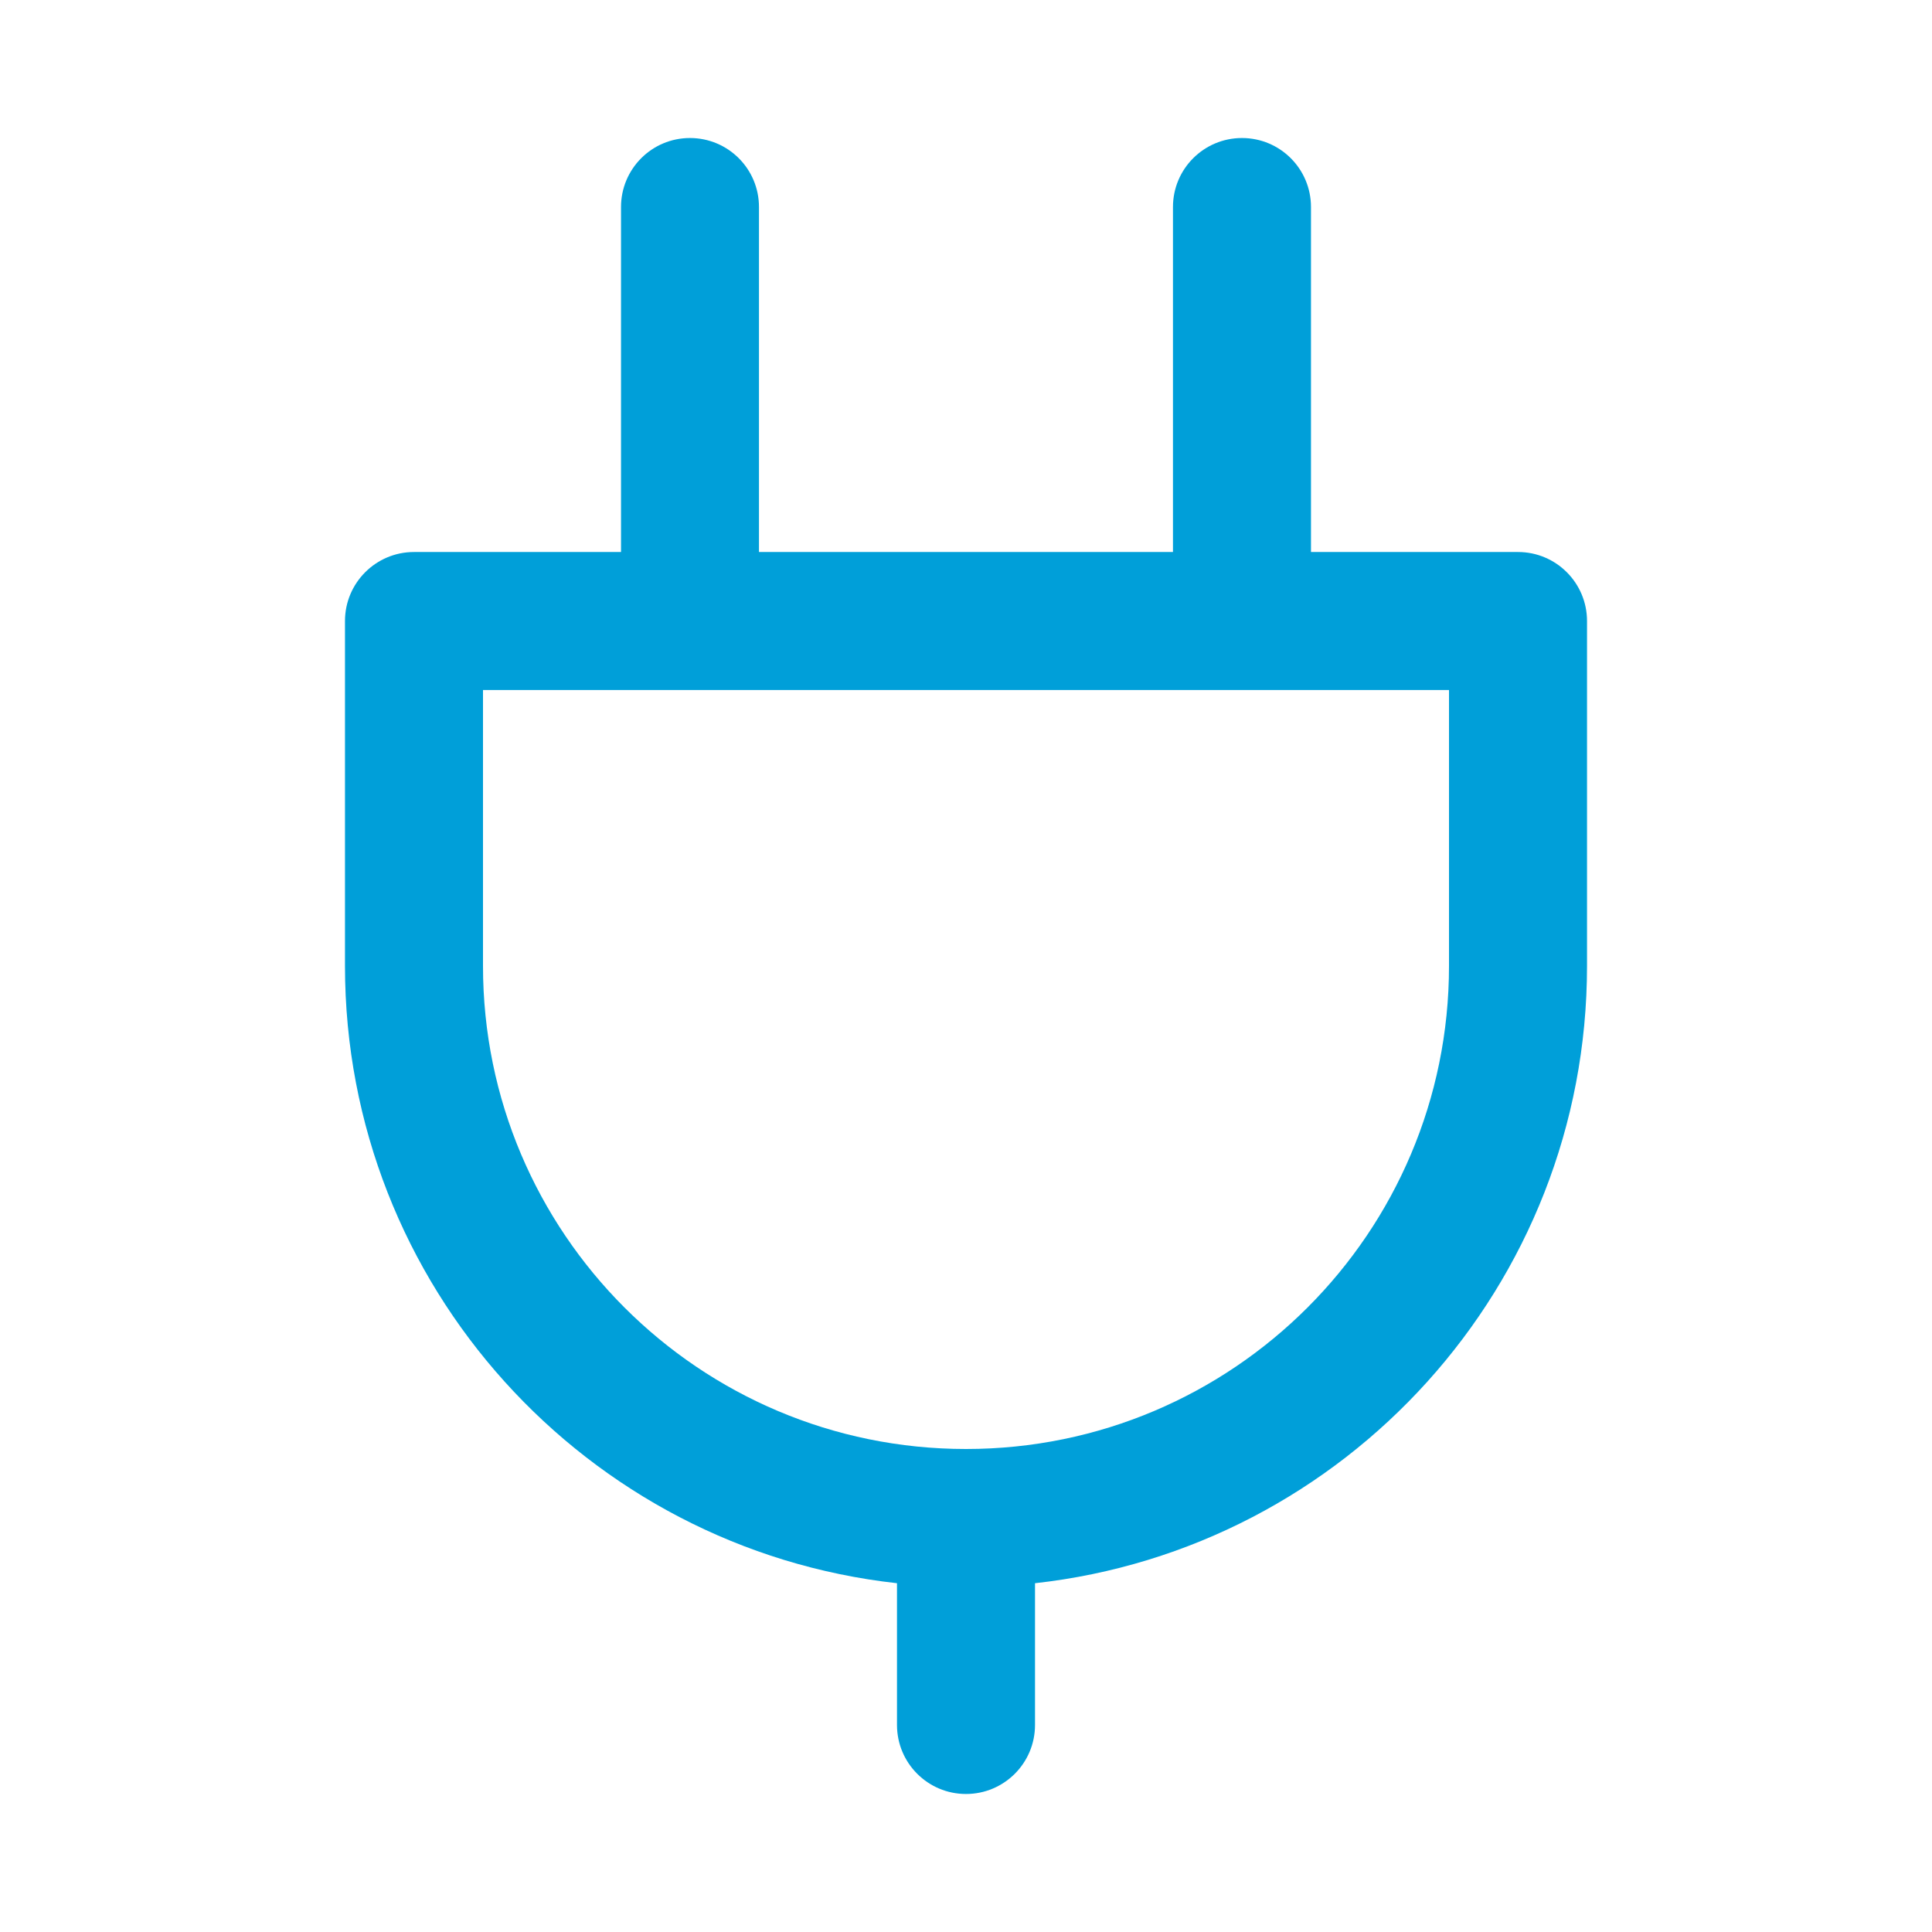
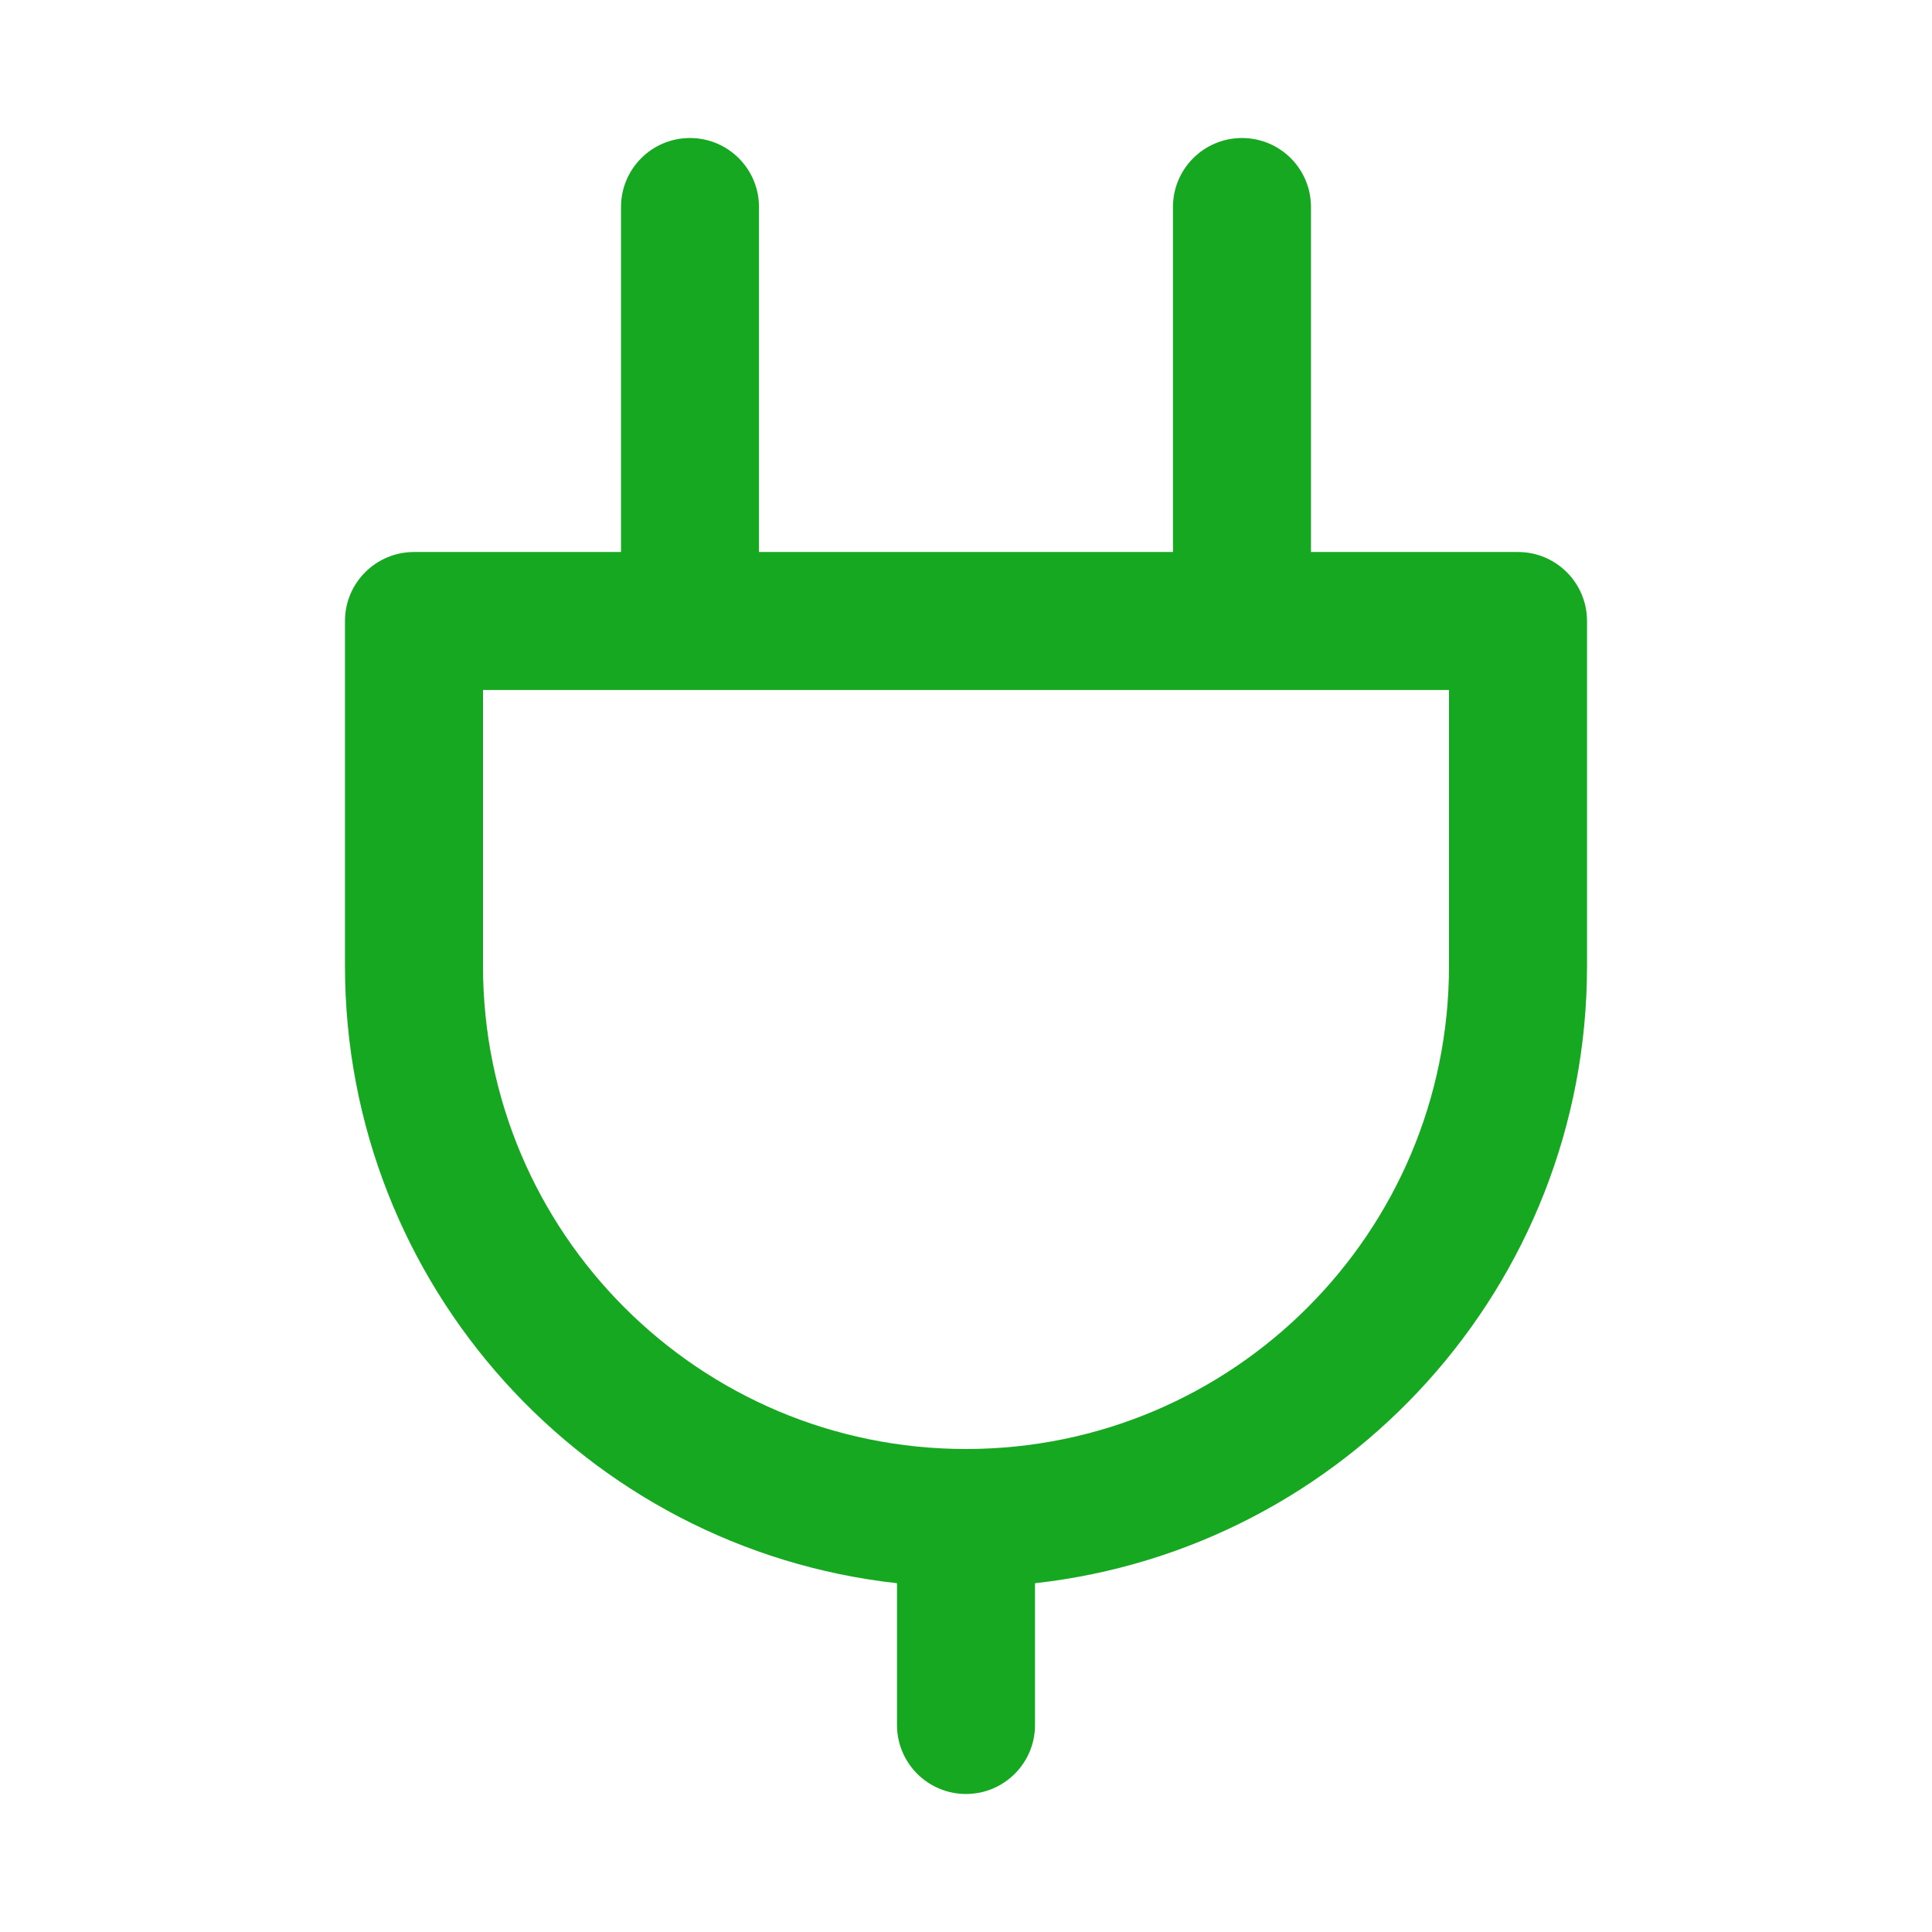
<svg xmlns="http://www.w3.org/2000/svg" width="32" height="32" viewBox="0 0 32 32" fill="none">
-   <path fill-rule="evenodd" clip-rule="evenodd" d="M12.571 3.429C12.571 2.797 12.06 2.286 11.428 2.286C10.797 2.286 10.286 2.797 10.286 3.429V9.143H6.857C6.226 9.143 5.714 9.655 5.714 10.286V16C5.714 21.294 9.715 25.654 14.857 26.223V28.571C14.857 29.203 15.369 29.714 16 29.714C16.631 29.714 17.143 29.203 17.143 28.571V26.223C22.285 25.654 26.286 21.294 26.286 16V10.286C26.286 9.655 25.774 9.143 25.143 9.143H21.714V3.429C21.714 2.797 21.203 2.286 20.571 2.286C19.94 2.286 19.428 2.797 19.428 3.429V9.143H12.571V3.429ZM16 24C11.582 24 8 20.418 8 16V11.429H24V16C24 20.418 20.418 24 16 24Z" fill="#009FD9" />
+   <path fill-rule="evenodd" clip-rule="evenodd" d="M12.571 3.429C12.571 2.797 12.06 2.286 11.428 2.286C10.797 2.286 10.286 2.797 10.286 3.429V9.143H6.857C6.226 9.143 5.714 9.655 5.714 10.286V16C5.714 21.294 9.715 25.654 14.857 26.223V28.571C14.857 29.203 15.369 29.714 16 29.714C16.631 29.714 17.143 29.203 17.143 28.571V26.223C22.285 25.654 26.286 21.294 26.286 16V10.286C26.286 9.655 25.774 9.143 25.143 9.143H21.714V3.429C21.714 2.797 21.203 2.286 20.571 2.286C19.94 2.286 19.428 2.797 19.428 3.429V9.143H12.571V3.429ZM16 24C11.582 24 8 20.418 8 16V11.429H24V16C24 20.418 20.418 24 16 24Z" fill="#16a820" />
</svg>
